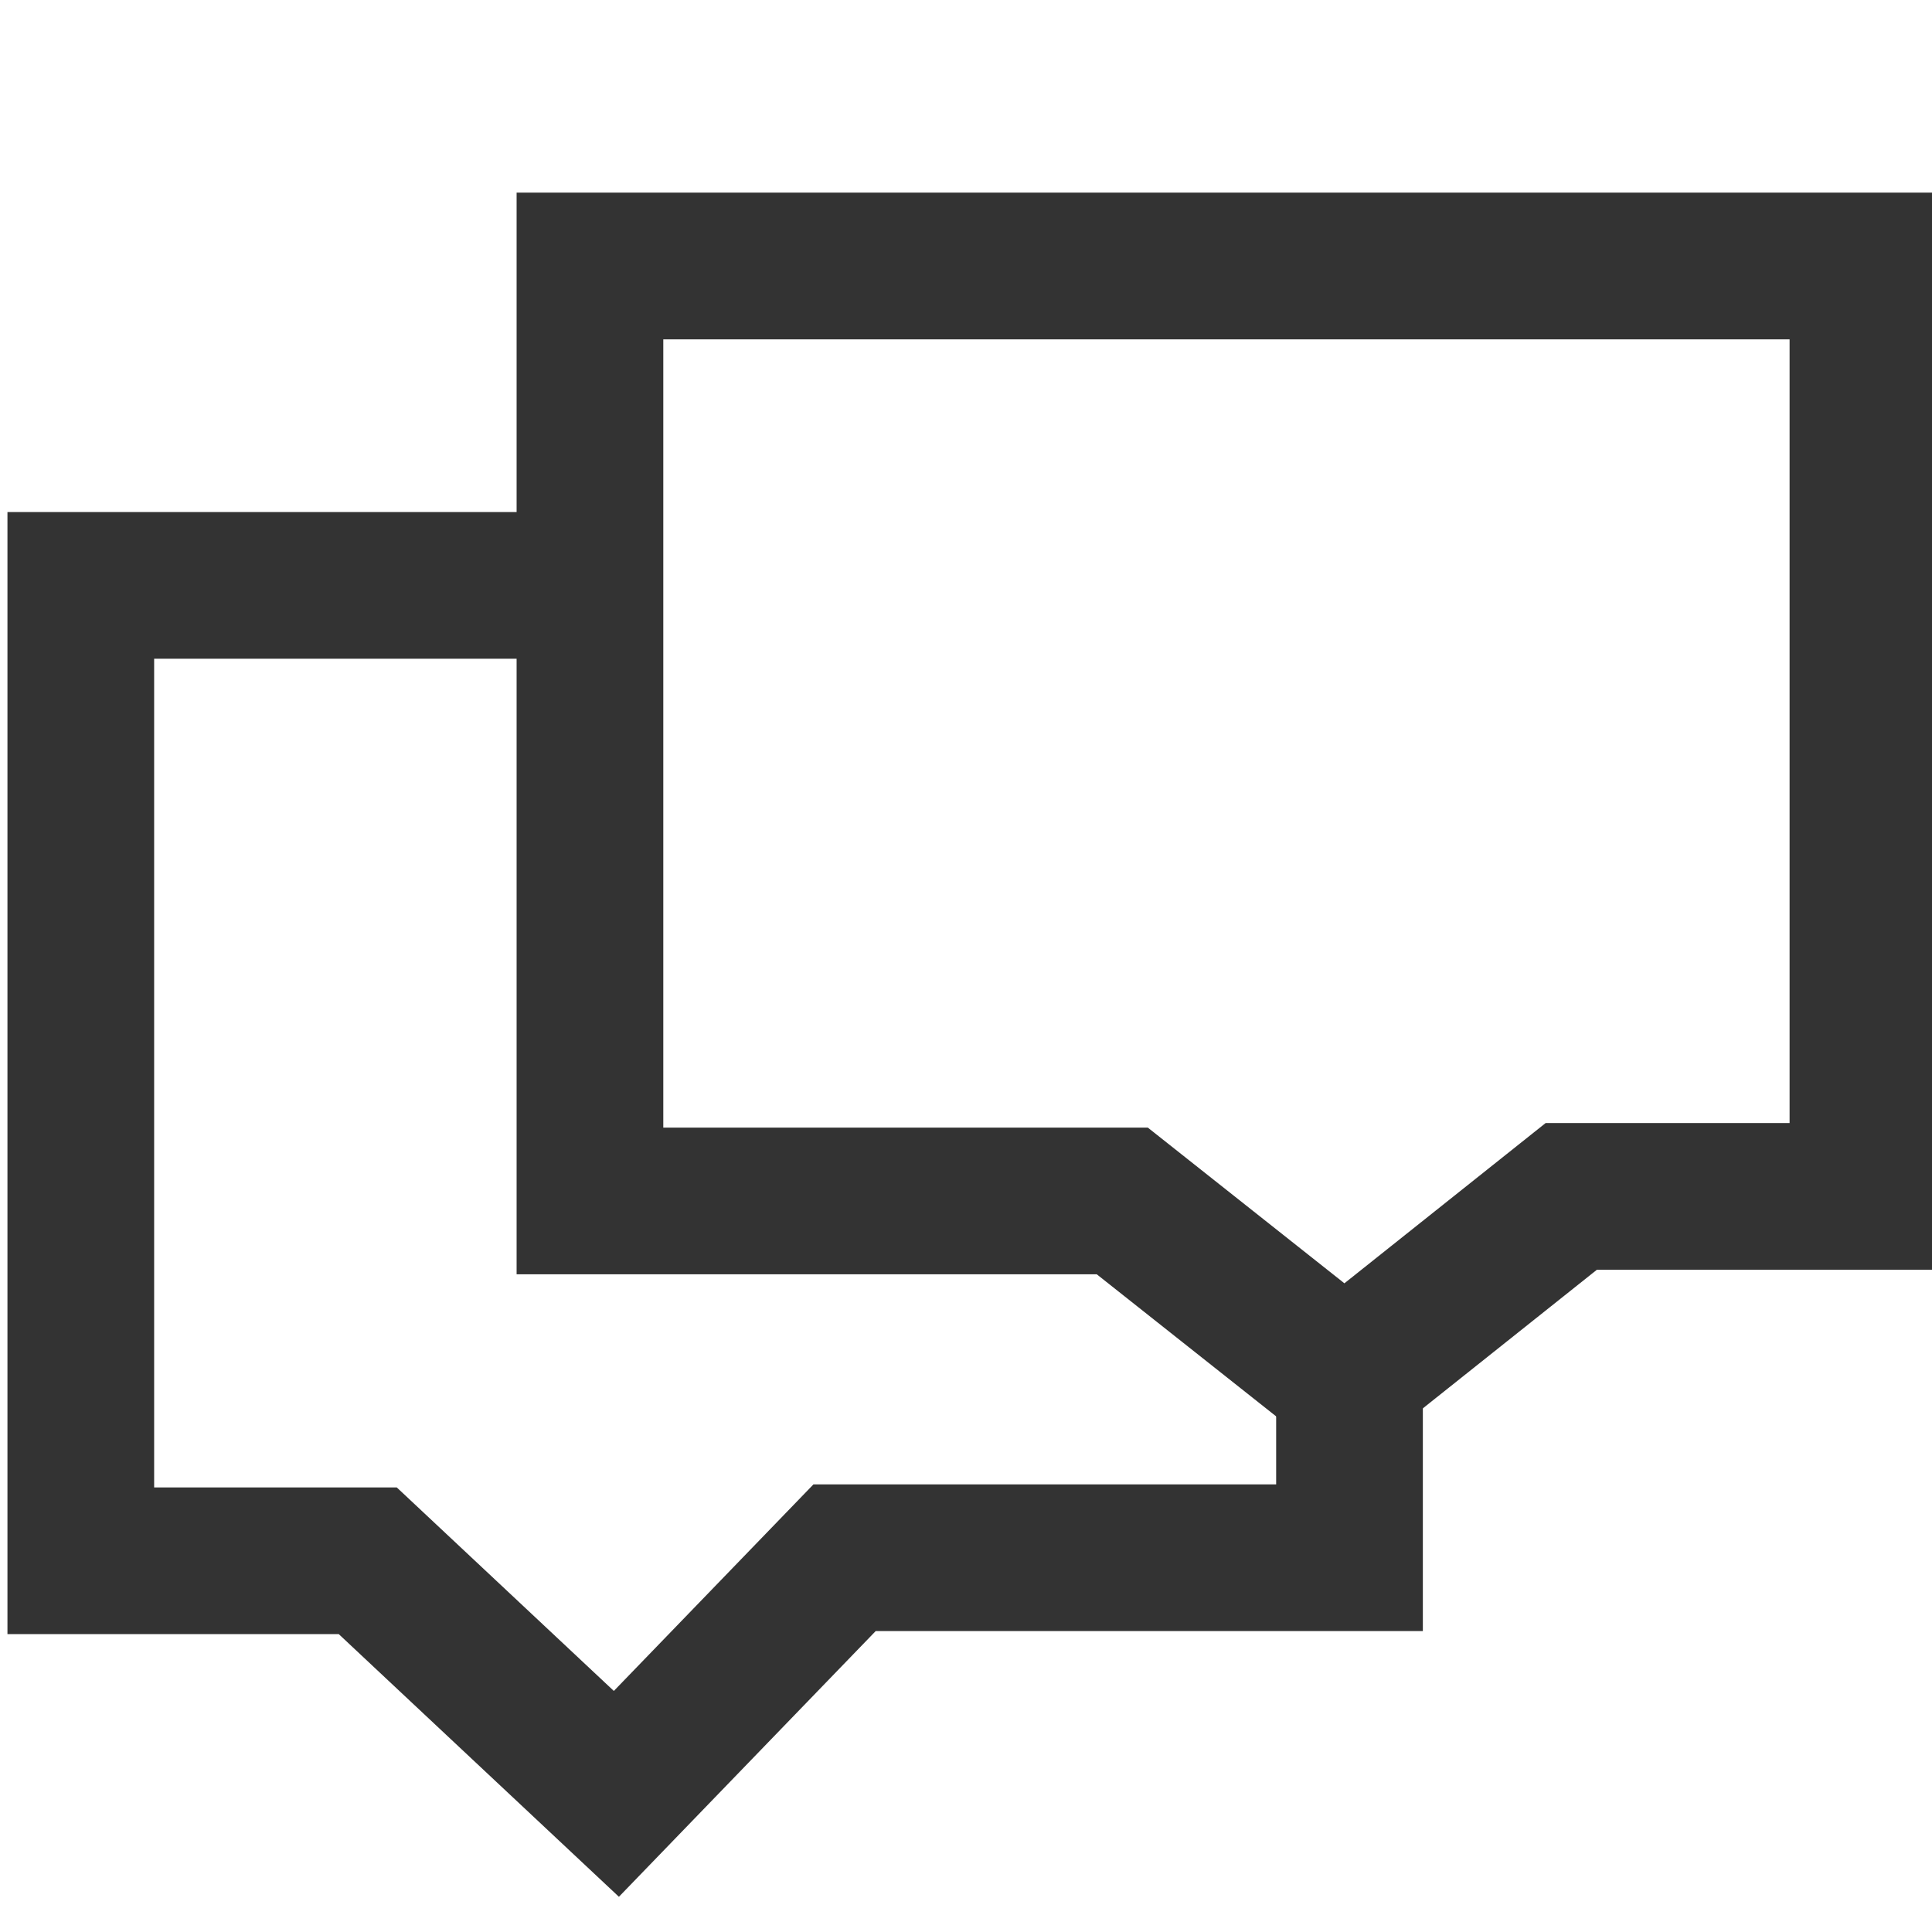
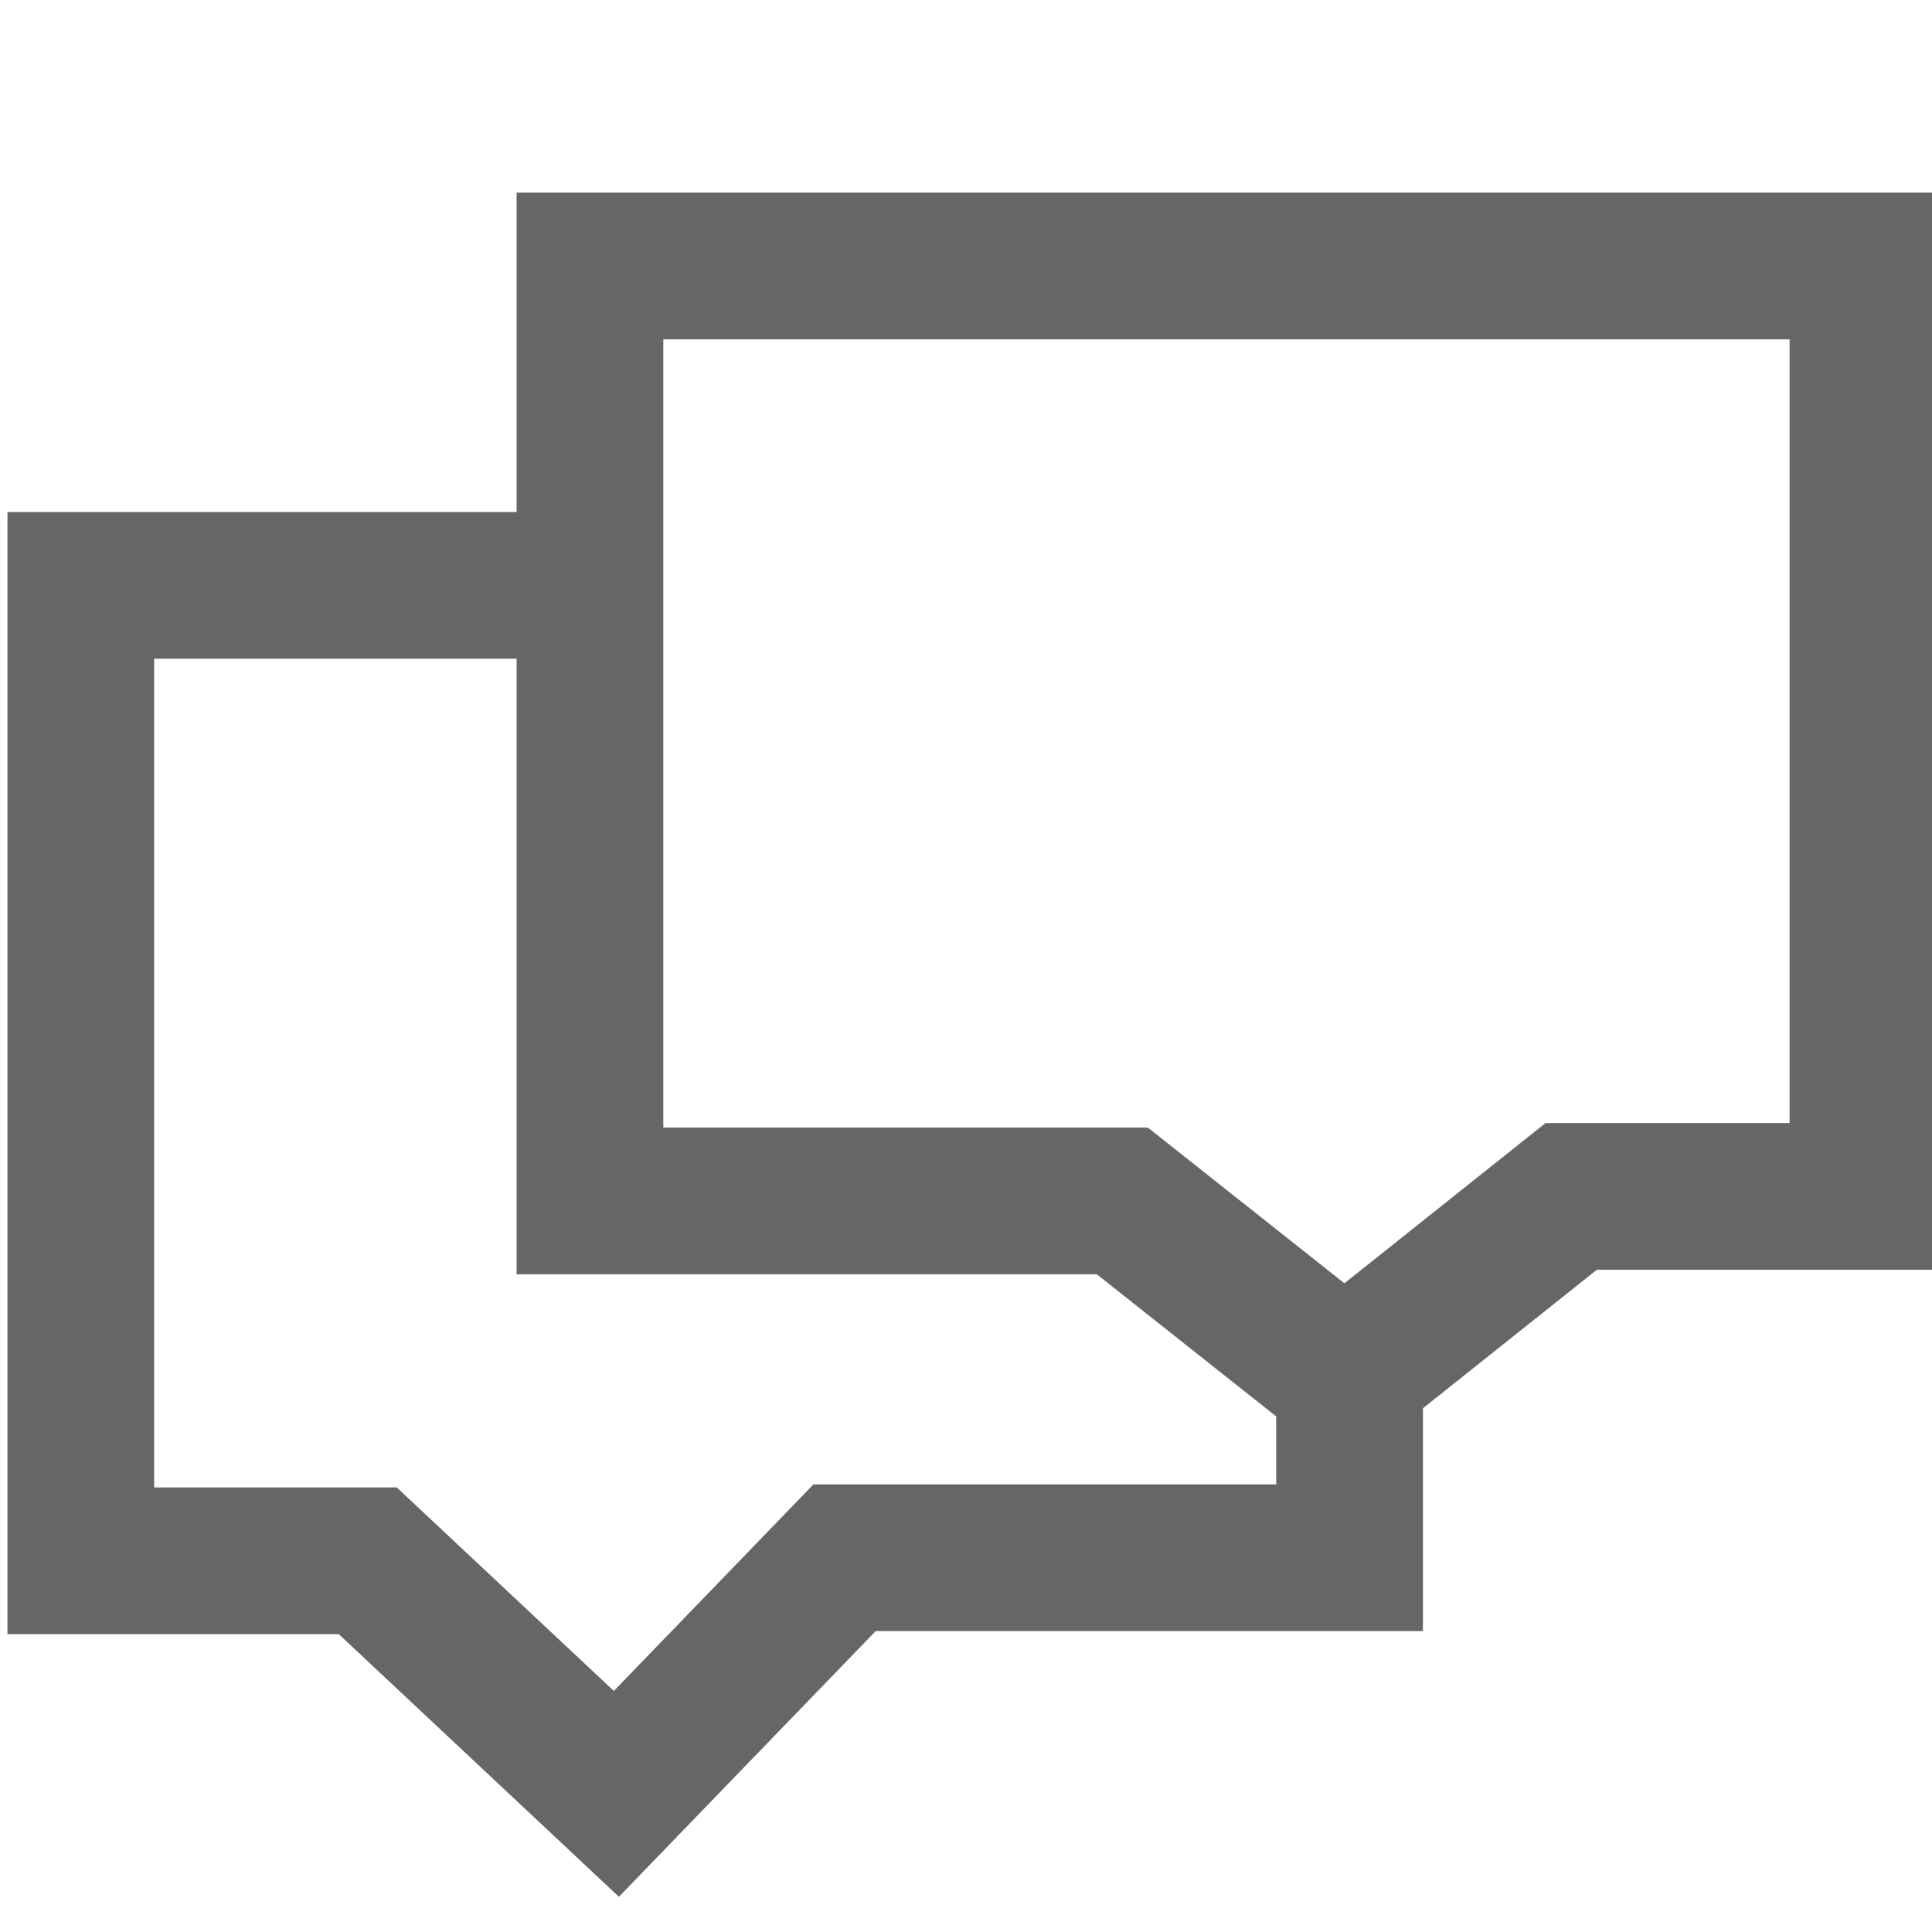
<svg xmlns="http://www.w3.org/2000/svg" version="1.1" id="Laag_1" x="0px" y="0px" width="28px" height="28px" viewBox="0 0 28 28" enable-background="new 0 0 28 28" xml:space="preserve">
-   <polygon fill="none" stroke="#333333" stroke-width="2.126" stroke-miterlimit="10" points="8.55,3.855 8.55,17.405 16.265,17.405   19.486,19.956 22.772,17.339 26.999,17.339 26.999,3.855 " />
-   <polyline fill="none" stroke="#333333" stroke-width="2.126" stroke-miterlimit="10" points="7.932,8.484 1.171,8.484 1.171,22.62   5.33,22.62 8.933,25.998 12.24,22.576 19.558,22.576 19.558,20.357 " />
+   <polygon fill="none" stroke="#666666" stroke-width="2.126" stroke-miterlimit="10" points="8.55,3.855 8.55,17.405 16.266,17.405   19.486,19.956 22.771,17.339 26.999,17.339 26.999,3.855 " />
+   <polyline fill="none" stroke="#666666" stroke-width="2.126" stroke-miterlimit="10" points="7.932,8.484 1.171,8.484 1.171,22.62   5.33,22.62 8.933,25.998 12.24,22.576 19.559,22.576 19.559,20.357 " />
</svg>
